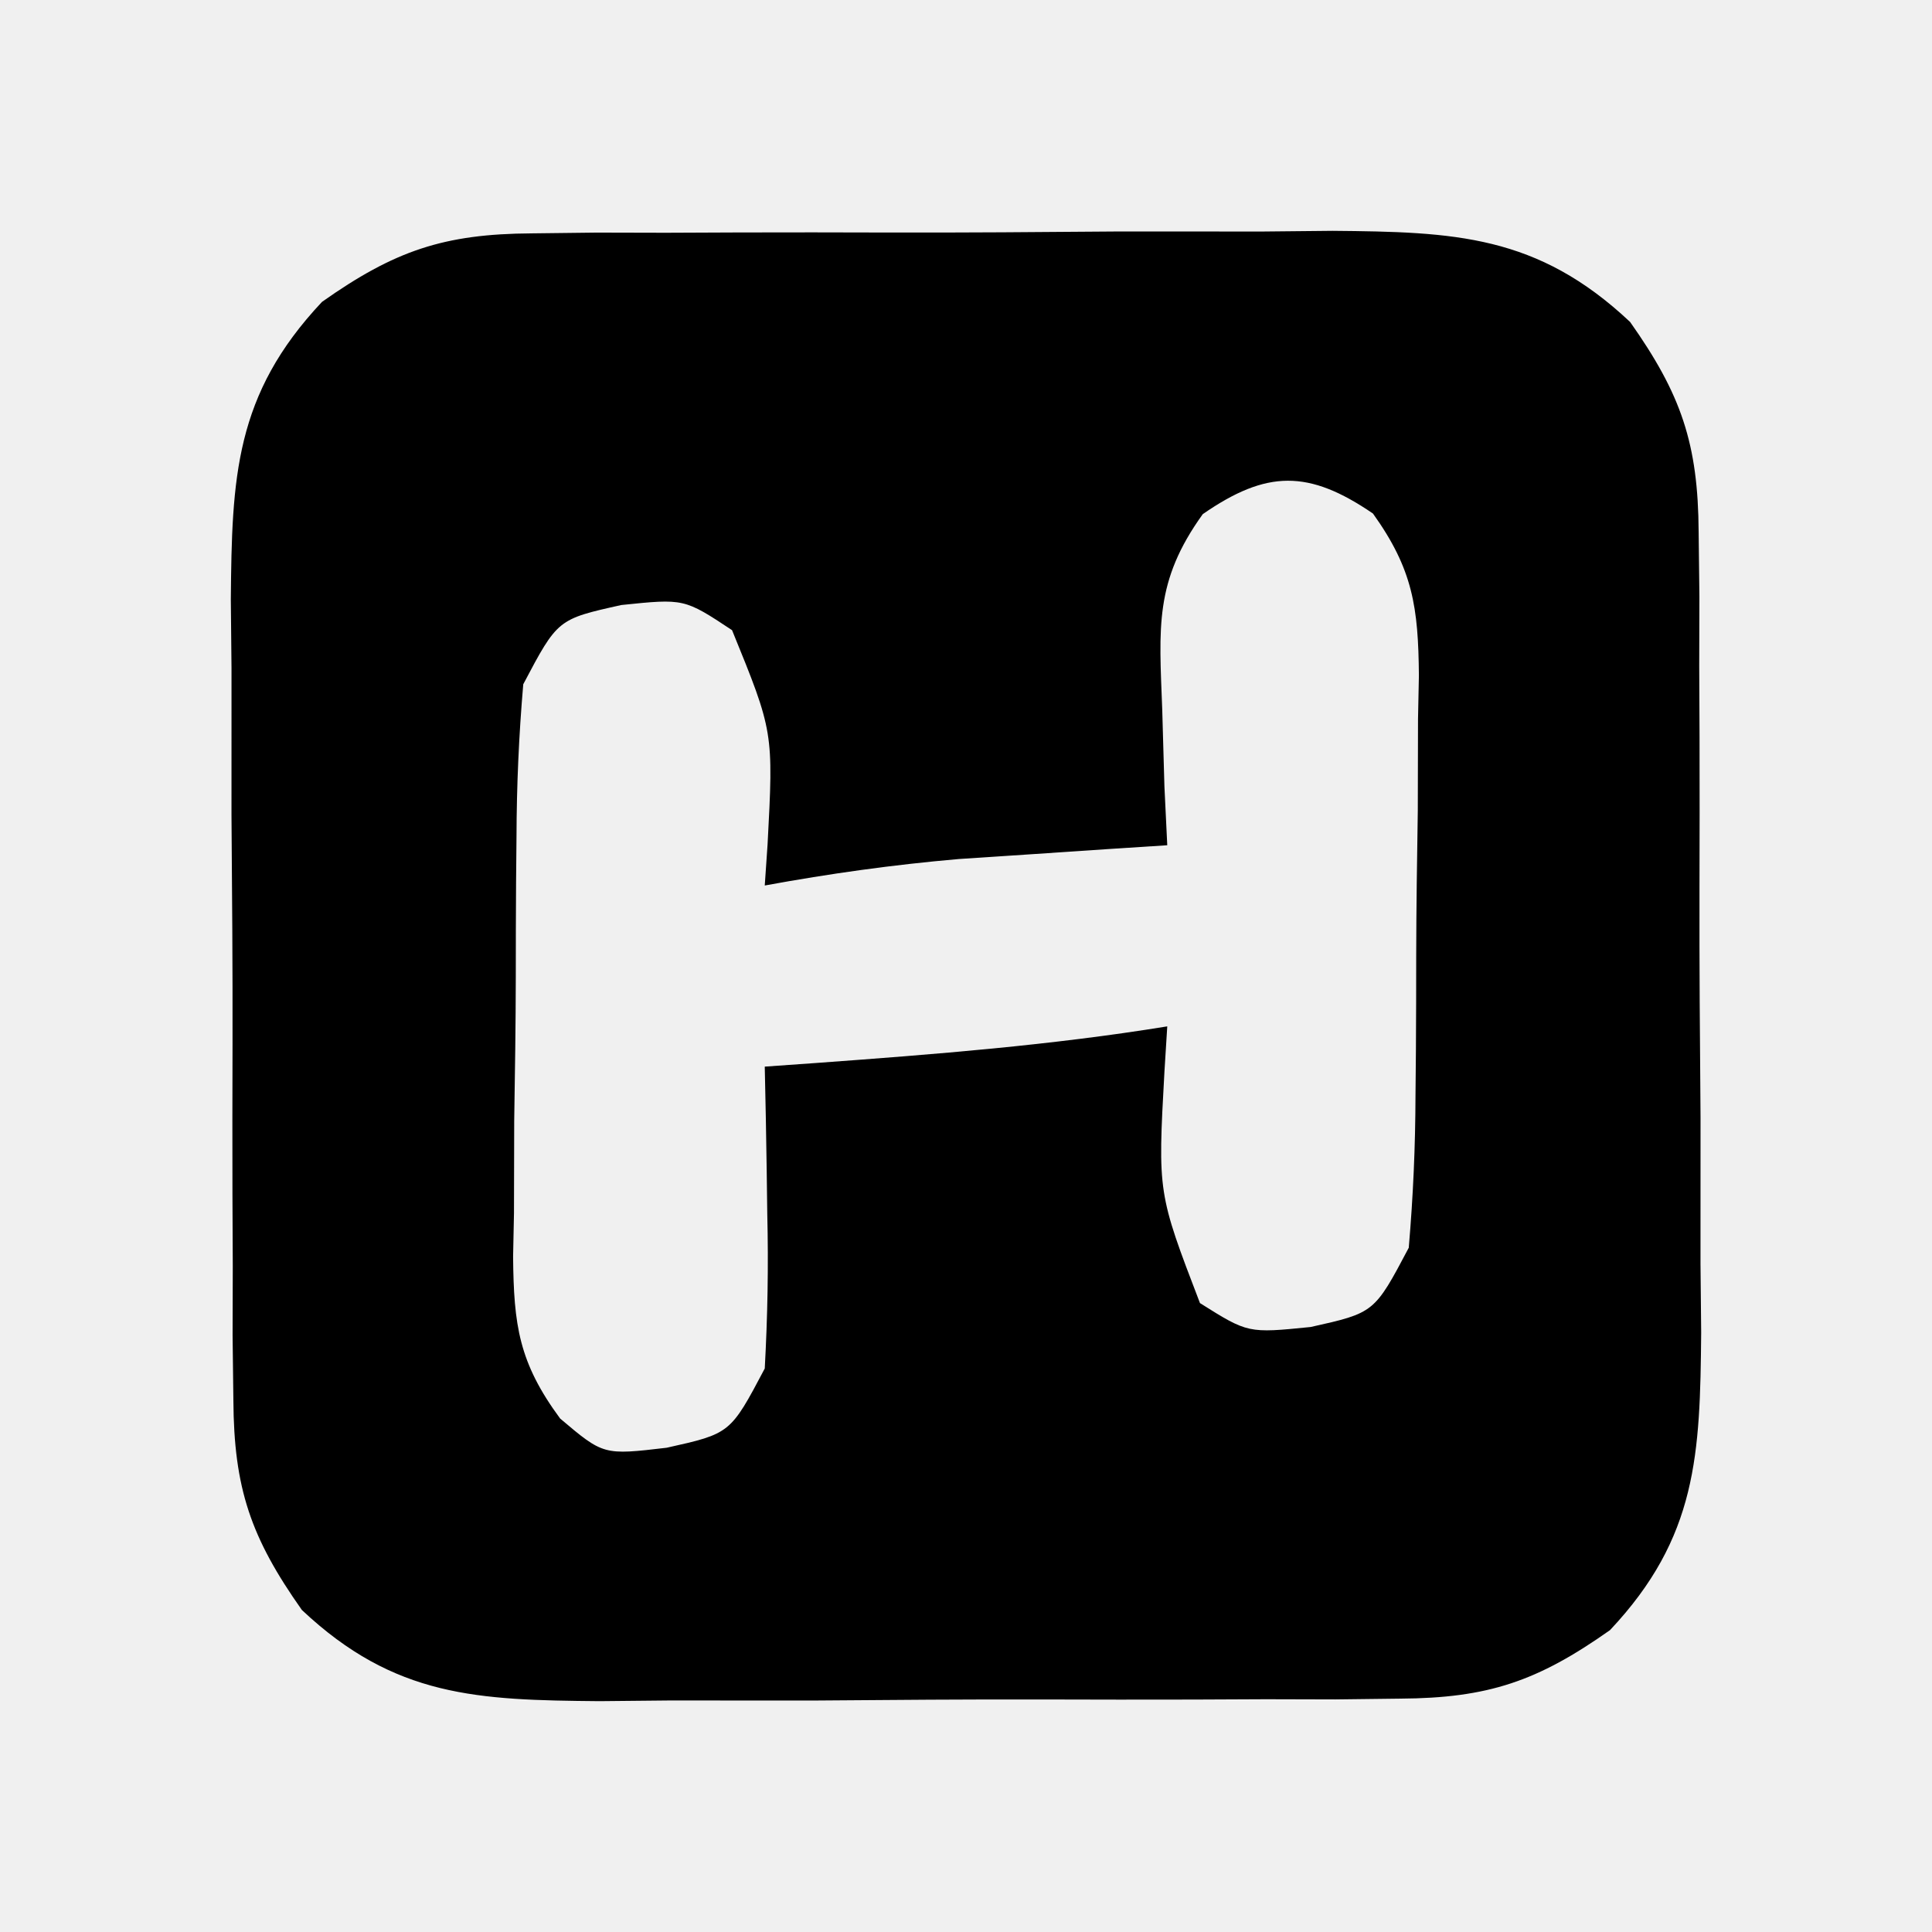
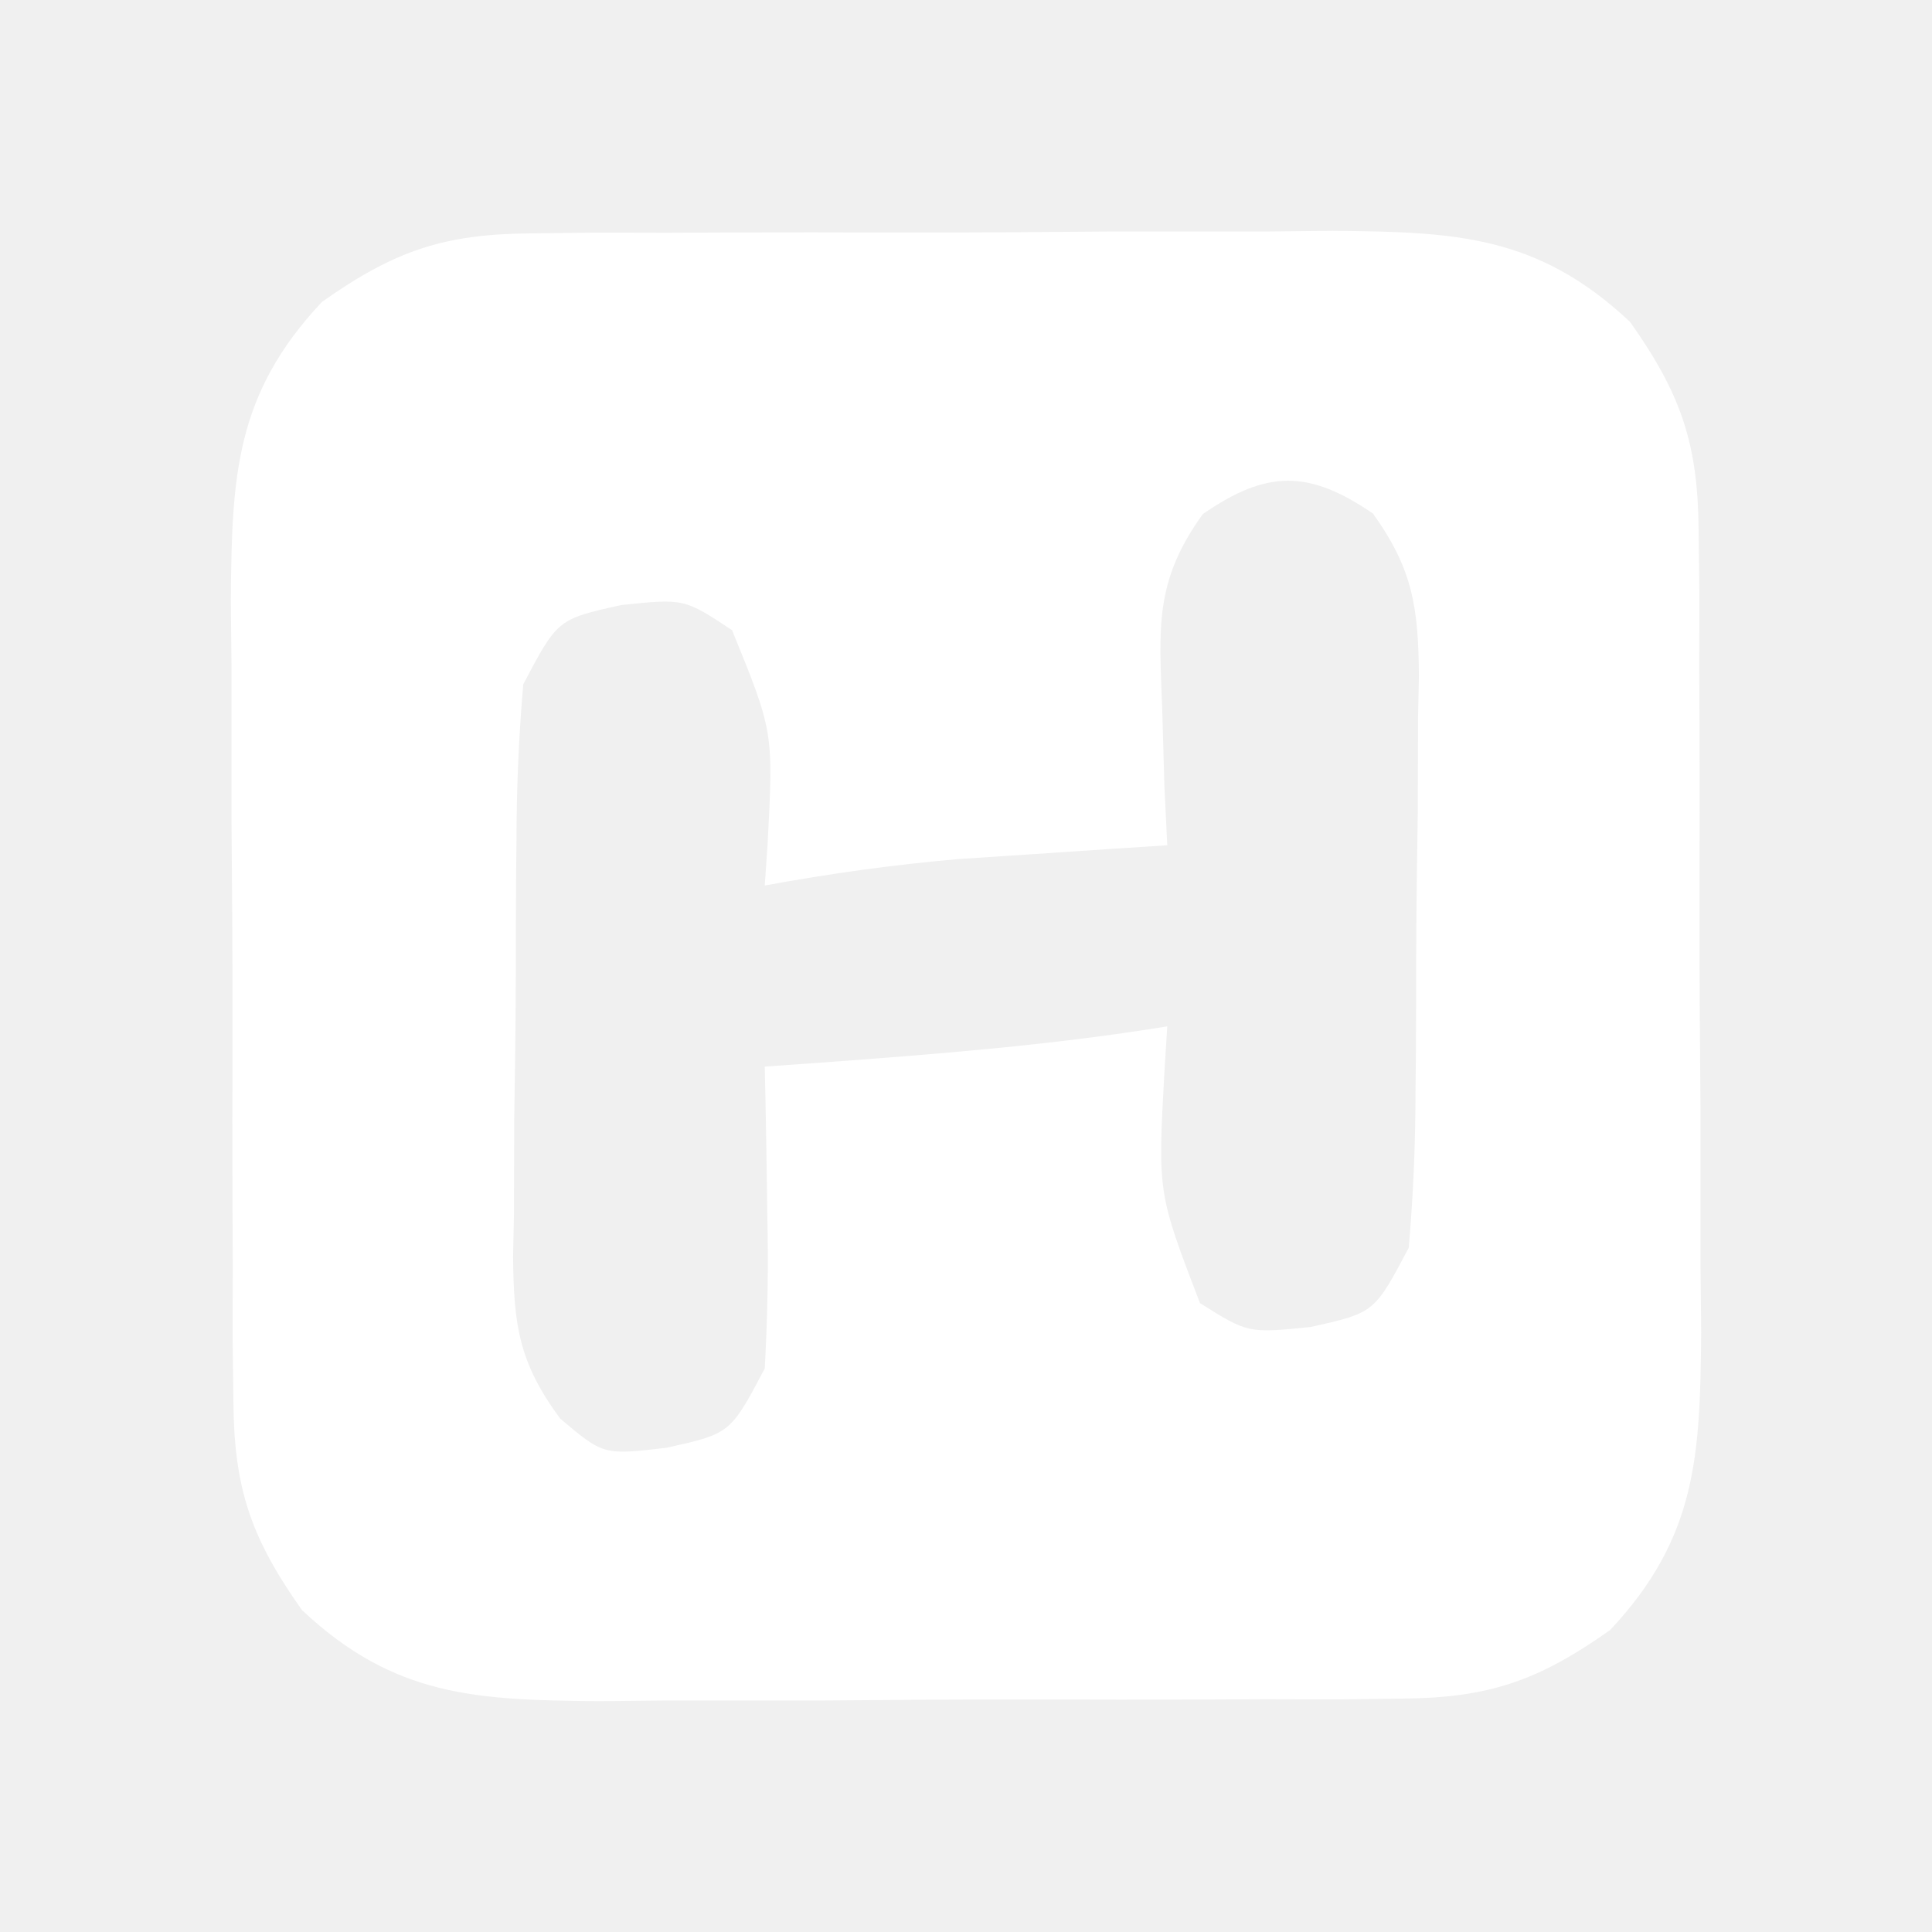
<svg xmlns="http://www.w3.org/2000/svg" version="1.1" width="96" height="96">
-   <path d="M0 0 C1.592 -0.019 1.592 -0.019 3.216 -0.038 C4.353 -0.036 5.489 -0.033 6.66 -0.03 C7.838 -0.035 9.015 -0.04 10.228 -0.045 C12.715 -0.052 15.202 -0.051 17.689 -0.042 C21.491 -0.033 25.291 -0.062 29.092 -0.094 C31.511 -0.096 33.929 -0.095 36.348 -0.092 C37.482 -0.103 38.617 -0.115 39.786 -0.126 C45.83 -0.073 49.956 0.06 54.571 4.404 C57.109 7.999 57.949 10.449 57.975 14.833 C57.987 15.895 58 16.956 58.013 18.05 C58.01 19.186 58.007 20.323 58.004 21.494 C58.009 22.671 58.015 23.848 58.02 25.061 C58.026 27.549 58.025 30.036 58.017 32.523 C58.008 36.324 58.037 40.124 58.069 43.926 C58.07 46.344 58.07 48.763 58.067 51.181 C58.078 52.316 58.089 53.45 58.101 54.619 C58.047 60.663 57.915 64.789 53.571 69.404 C49.976 71.942 47.526 72.783 43.141 72.808 C41.549 72.827 41.549 72.827 39.925 72.847 C38.788 72.844 37.652 72.841 36.481 72.838 C35.303 72.843 34.126 72.848 32.913 72.854 C30.426 72.86 27.939 72.859 25.452 72.85 C21.65 72.842 17.85 72.87 14.049 72.902 C11.63 72.904 9.212 72.903 6.793 72.9 C5.659 72.911 4.524 72.923 3.355 72.934 C-2.689 72.881 -6.815 72.748 -11.429 68.404 C-13.968 64.809 -14.808 62.36 -14.833 57.975 C-14.846 56.913 -14.859 55.852 -14.872 54.758 C-14.869 53.622 -14.866 52.485 -14.863 51.314 C-14.868 50.137 -14.874 48.96 -14.879 47.747 C-14.885 45.26 -14.884 42.772 -14.875 40.285 C-14.867 36.484 -14.896 32.684 -14.927 28.883 C-14.929 26.464 -14.929 24.045 -14.926 21.627 C-14.937 20.492 -14.948 19.358 -14.96 18.189 C-14.906 12.145 -14.774 8.019 -10.429 3.404 C-6.835 0.866 -4.385 0.025 0 0 Z M33.336 13.951 C30.923 17.303 31.169 19.57 31.321 23.654 C31.375 25.549 31.375 25.549 31.43 27.482 C31.476 28.446 31.523 29.411 31.571 30.404 C30.159 30.495 30.159 30.495 28.719 30.588 C27.474 30.671 26.229 30.755 24.946 30.842 C23.716 30.923 22.486 31.004 21.219 31.088 C17.955 31.371 14.791 31.814 11.571 32.404 C11.617 31.729 11.663 31.053 11.711 30.357 C12.007 24.77 12.007 24.77 9.946 19.717 C7.567 18.143 7.567 18.143 4.446 18.467 C1.279 19.171 1.279 19.171 -0.429 22.404 C-0.649 24.97 -0.757 27.426 -0.765 29.994 C-0.772 30.735 -0.779 31.476 -0.786 32.239 C-0.796 33.805 -0.8 35.371 -0.8 36.937 C-0.804 39.33 -0.841 41.721 -0.879 44.113 C-0.885 45.636 -0.888 47.159 -0.89 48.681 C-0.905 49.395 -0.919 50.109 -0.934 50.844 C-0.903 54.261 -0.647 56.109 1.404 58.891 C3.557 60.711 3.557 60.711 6.696 60.342 C9.862 59.637 9.862 59.637 11.571 56.404 C11.713 53.802 11.759 51.313 11.696 48.717 C11.687 48.015 11.678 47.313 11.668 46.59 C11.645 44.861 11.609 43.132 11.571 41.404 C12.428 41.343 13.285 41.283 14.168 41.22 C20.007 40.793 25.791 40.345 31.571 39.404 C31.501 40.526 31.501 40.526 31.43 41.67 C31.098 47.683 31.098 47.683 33.196 53.154 C35.584 54.656 35.584 54.656 38.696 54.342 C41.862 53.637 41.862 53.637 43.571 50.404 C43.79 47.838 43.899 45.382 43.906 42.814 C43.913 42.073 43.92 41.332 43.927 40.569 C43.937 39.003 43.941 37.437 43.941 35.871 C43.946 33.478 43.982 31.087 44.02 28.695 C44.026 27.172 44.03 25.649 44.031 24.127 C44.046 23.413 44.06 22.699 44.075 21.964 C44.044 18.586 43.78 16.697 41.792 13.921 C38.595 11.738 36.516 11.749 33.336 13.951 Z " fill="#000000" transform="translate(26.42944,11.59595)" />
+   <path d="M0 0 C1.592 -0.019 1.592 -0.019 3.216 -0.038 C4.353 -0.036 5.489 -0.033 6.66 -0.03 C7.838 -0.035 9.015 -0.04 10.228 -0.045 C12.715 -0.052 15.202 -0.051 17.689 -0.042 C21.491 -0.033 25.291 -0.062 29.092 -0.094 C31.511 -0.096 33.929 -0.095 36.348 -0.092 C37.482 -0.103 38.617 -0.115 39.786 -0.126 C45.83 -0.073 49.956 0.06 54.571 4.404 C57.109 7.999 57.949 10.449 57.975 14.833 C57.987 15.895 58 16.956 58.013 18.05 C58.01 19.186 58.007 20.323 58.004 21.494 C58.009 22.671 58.015 23.848 58.02 25.061 C58.026 27.549 58.025 30.036 58.017 32.523 C58.008 36.324 58.037 40.124 58.069 43.926 C58.07 46.344 58.07 48.763 58.067 51.181 C58.078 52.316 58.089 53.45 58.101 54.619 C58.047 60.663 57.915 64.789 53.571 69.404 C49.976 71.942 47.526 72.783 43.141 72.808 C41.549 72.827 41.549 72.827 39.925 72.847 C38.788 72.844 37.652 72.841 36.481 72.838 C35.303 72.843 34.126 72.848 32.913 72.854 C30.426 72.86 27.939 72.859 25.452 72.85 C21.65 72.842 17.85 72.87 14.049 72.902 C11.63 72.904 9.212 72.903 6.793 72.9 C5.659 72.911 4.524 72.923 3.355 72.934 C-2.689 72.881 -6.815 72.748 -11.429 68.404 C-13.968 64.809 -14.808 62.36 -14.833 57.975 C-14.846 56.913 -14.859 55.852 -14.872 54.758 C-14.869 53.622 -14.866 52.485 -14.863 51.314 C-14.868 50.137 -14.874 48.96 -14.879 47.747 C-14.885 45.26 -14.884 42.772 -14.875 40.285 C-14.867 36.484 -14.896 32.684 -14.927 28.883 C-14.929 26.464 -14.929 24.045 -14.926 21.627 C-14.937 20.492 -14.948 19.358 -14.96 18.189 C-14.906 12.145 -14.774 8.019 -10.429 3.404 C-6.835 0.866 -4.385 0.025 0 0 Z M33.336 13.951 C30.923 17.303 31.169 19.57 31.321 23.654 C31.375 25.549 31.375 25.549 31.43 27.482 C31.476 28.446 31.523 29.411 31.571 30.404 C30.159 30.495 30.159 30.495 28.719 30.588 C27.474 30.671 26.229 30.755 24.946 30.842 C23.716 30.923 22.486 31.004 21.219 31.088 C17.955 31.371 14.791 31.814 11.571 32.404 C11.617 31.729 11.663 31.053 11.711 30.357 C12.007 24.77 12.007 24.77 9.946 19.717 C7.567 18.143 7.567 18.143 4.446 18.467 C1.279 19.171 1.279 19.171 -0.429 22.404 C-0.649 24.97 -0.757 27.426 -0.765 29.994 C-0.772 30.735 -0.779 31.476 -0.786 32.239 C-0.796 33.805 -0.8 35.371 -0.8 36.937 C-0.804 39.33 -0.841 41.721 -0.879 44.113 C-0.885 45.636 -0.888 47.159 -0.89 48.681 C-0.905 49.395 -0.919 50.109 -0.934 50.844 C-0.903 54.261 -0.647 56.109 1.404 58.891 C3.557 60.711 3.557 60.711 6.696 60.342 C9.862 59.637 9.862 59.637 11.571 56.404 C11.713 53.802 11.759 51.313 11.696 48.717 C11.687 48.015 11.678 47.313 11.668 46.59 C11.645 44.861 11.609 43.132 11.571 41.404 C12.428 41.343 13.285 41.283 14.168 41.22 C20.007 40.793 25.791 40.345 31.571 39.404 C31.501 40.526 31.501 40.526 31.43 41.67 C31.098 47.683 31.098 47.683 33.196 53.154 C35.584 54.656 35.584 54.656 38.696 54.342 C41.862 53.637 41.862 53.637 43.571 50.404 C43.79 47.838 43.899 45.382 43.906 42.814 C43.913 42.073 43.92 41.332 43.927 40.569 C43.937 39.003 43.941 37.437 43.941 35.871 C43.946 33.478 43.982 31.087 44.02 28.695 C44.026 27.172 44.03 25.649 44.031 24.127 C44.046 23.413 44.06 22.699 44.075 21.964 C44.044 18.586 43.78 16.697 41.792 13.921 C38.595 11.738 36.516 11.749 33.336 13.951 Z " fill="#ffffff" transform="translate(26.42944,11.59595)" />
</svg>
